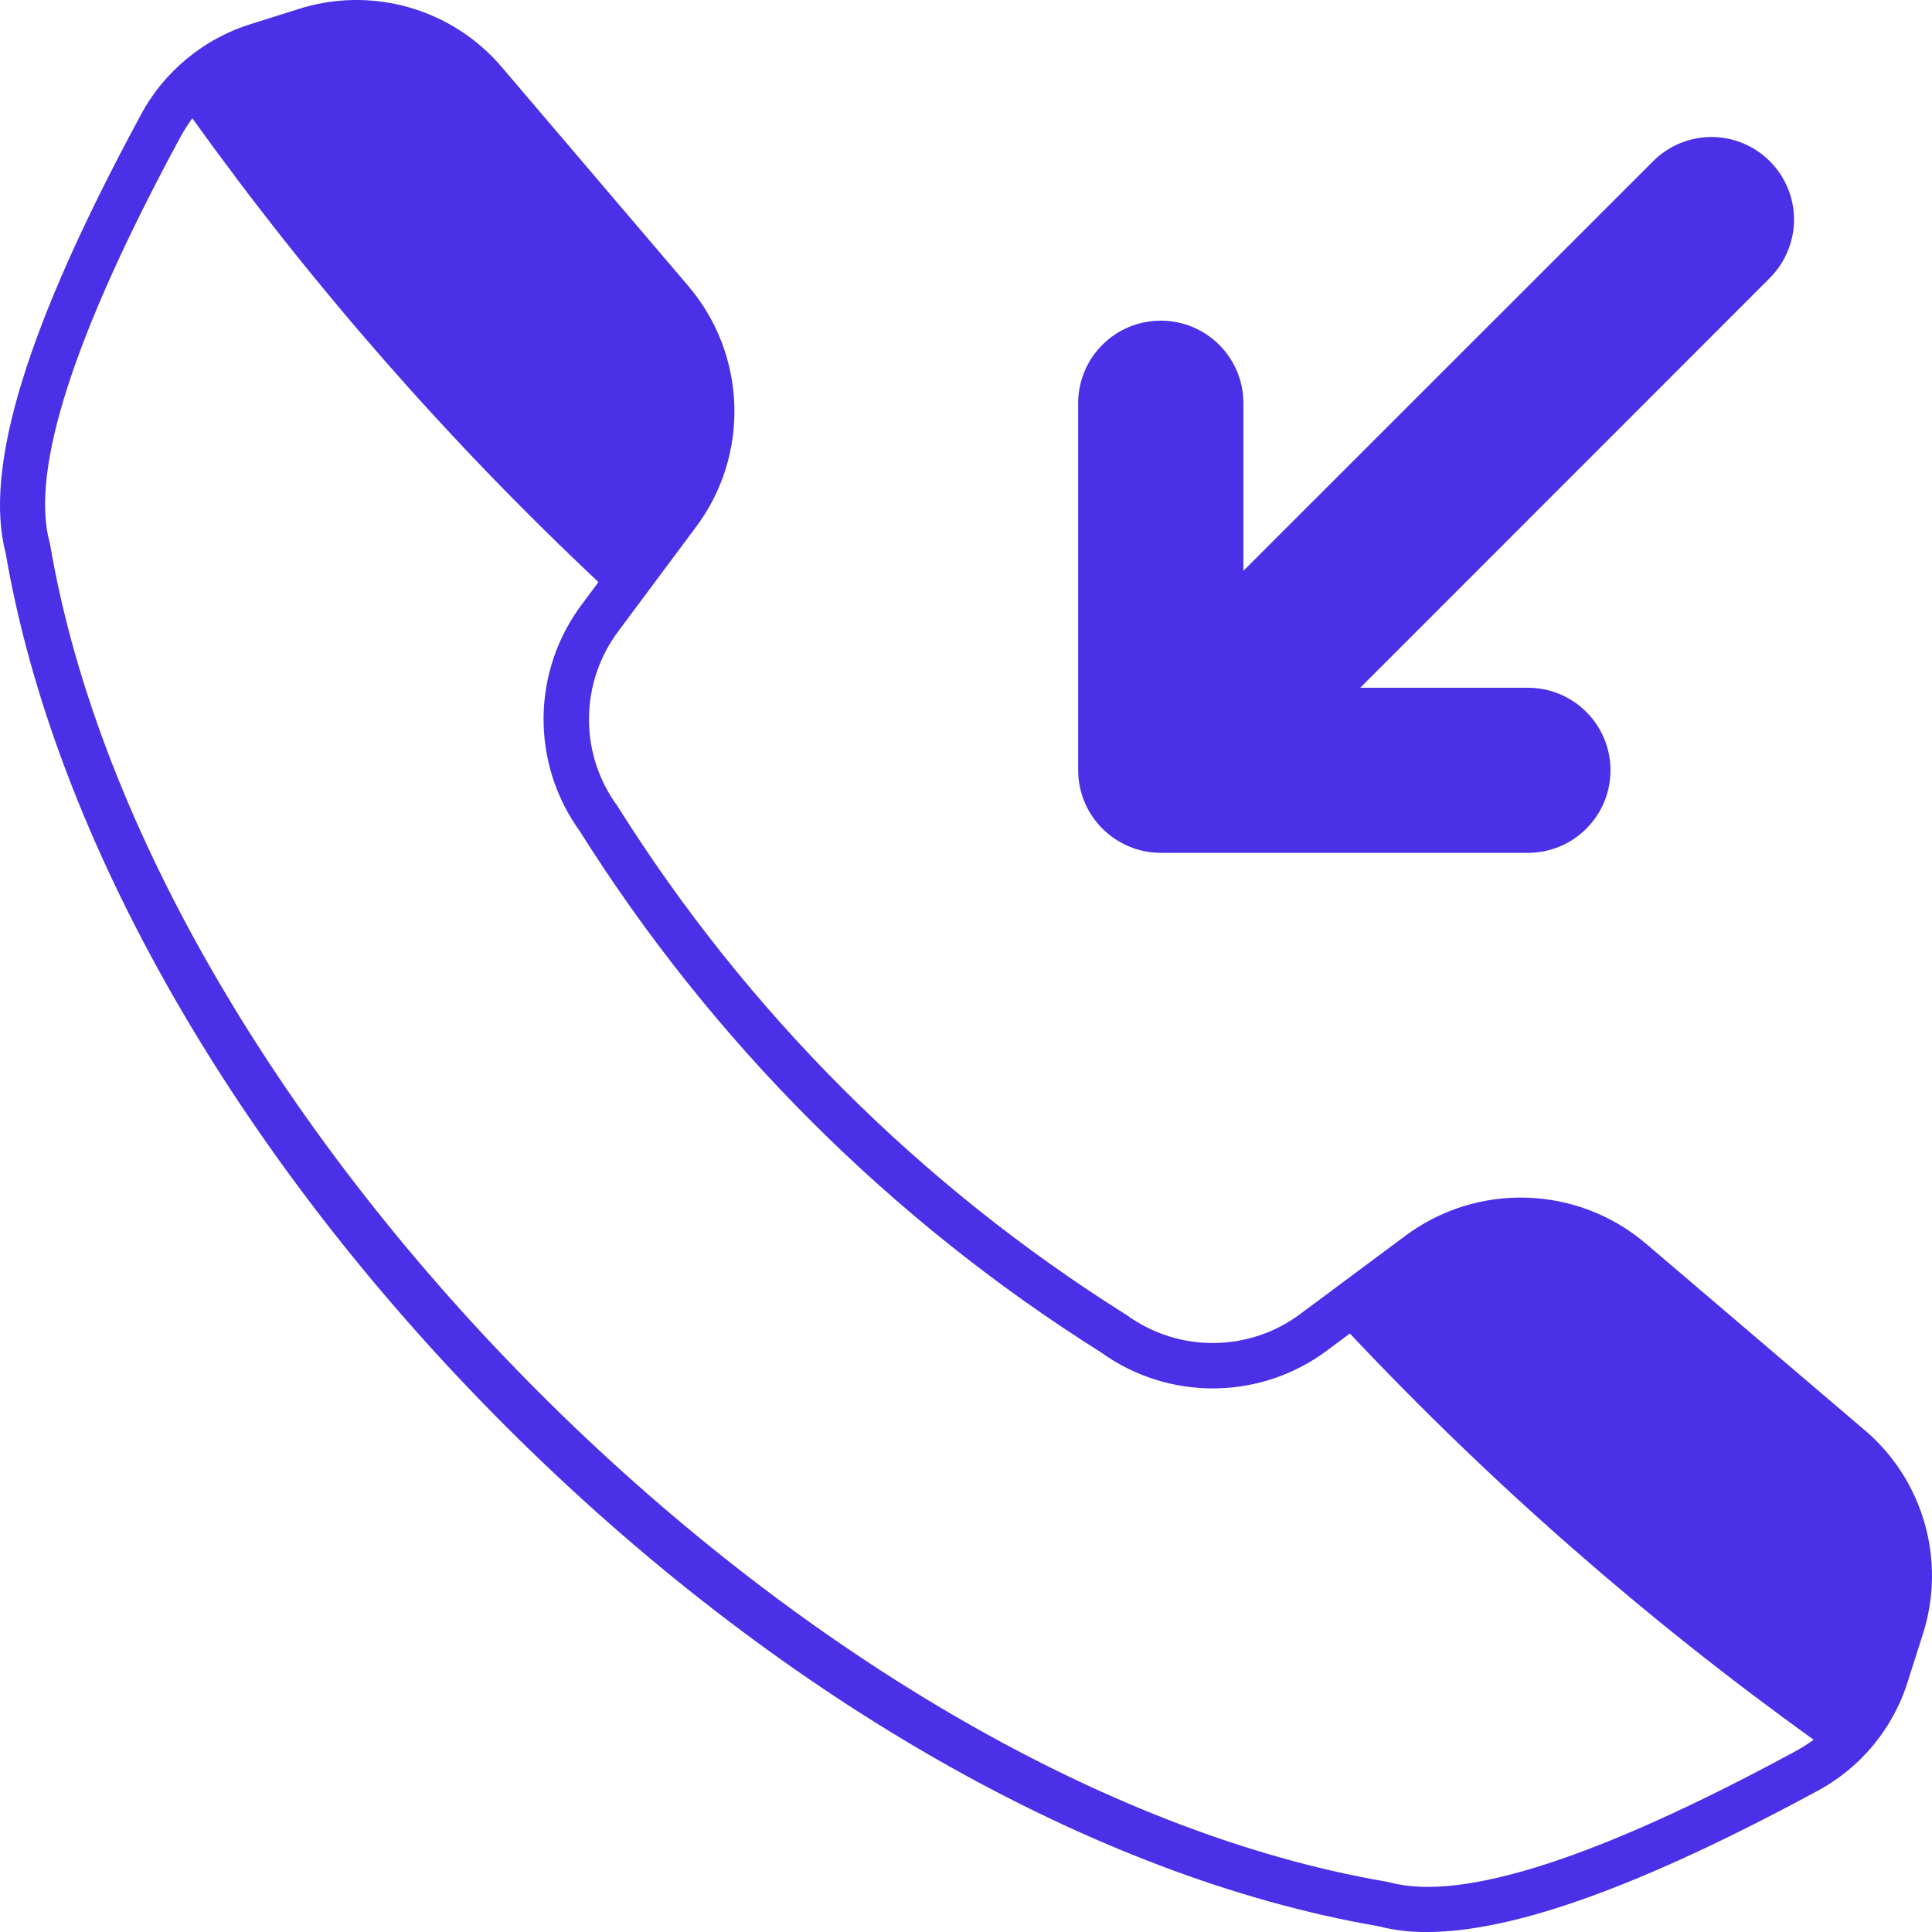
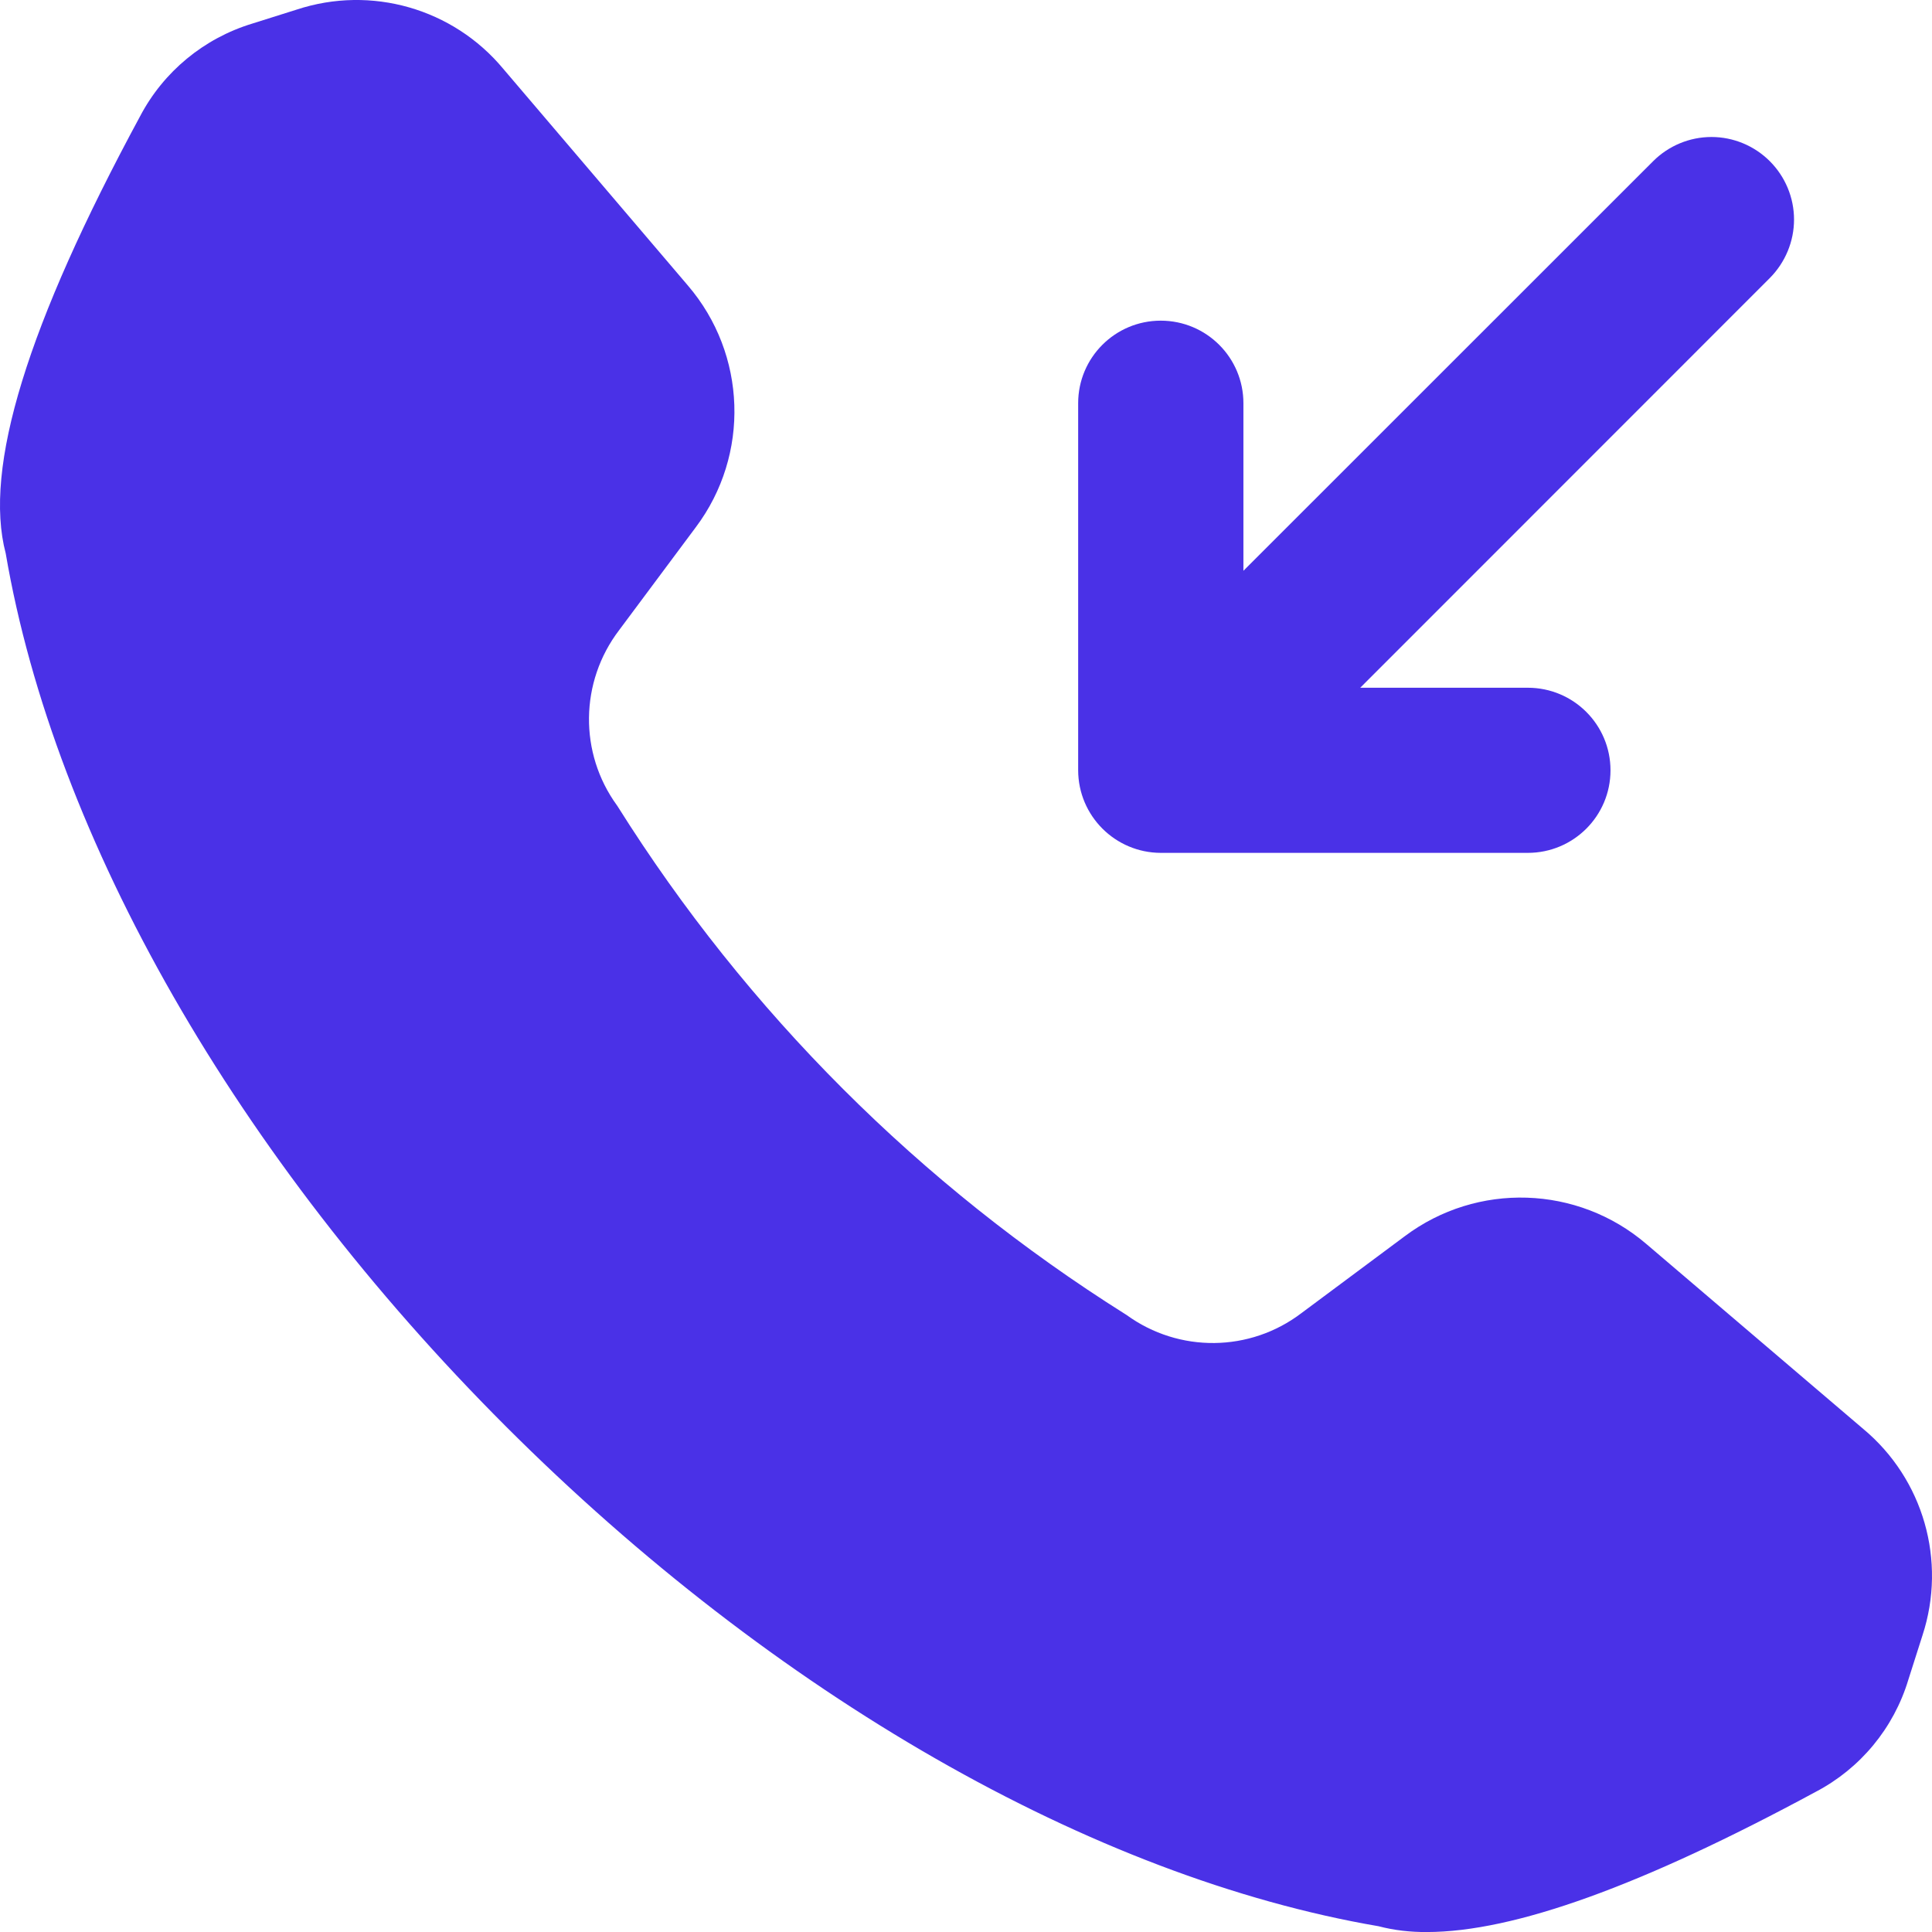
<svg xmlns="http://www.w3.org/2000/svg" width="15" height="15" viewBox="90 284 15 15">
  <defs />
  <g transform="translate(12363 23438)">
    <g transform="matrix(1 0 0 1 -12273 -23154)">
      <g transform="matrix(1 0 0 1 -0.00568331 0.0172498)">
-         <path d="M 1.403 1.053 C 1.431 1.001 1.463 0.95 1.499 0.901 C 2.431 2.201 3.487 3.407 4.652 4.502 L 4.53 4.666 C 4.133 5.187 4.124 5.905 4.507 6.436 C 5.535 8.07 6.918 9.453 8.553 10.482 C 9.083 10.864 9.801 10.855 10.321 10.459 L 10.486 10.336 C 11.582 11.501 12.788 12.557 14.087 13.49 C 14.039 13.525 13.988 13.557 13.935 13.585 C 12.413 14.409 11.355 14.75 10.793 14.597 L 10.776 14.593 C 6.3 13.831 1.158 8.69 0.395 4.212 C 0.394 4.206 0.393 4.201 0.391 4.195 C 0.239 3.633 0.579 2.577 1.403 1.053 Z M 3.932 11.056 C 1.845 8.969 0.43 6.499 0.05 4.279 C -0.125 3.617 0.217 2.506 1.093 0.886 C 1.275 0.539 1.589 0.28 1.964 0.166 L 2.31 0.057 C 2.888 -0.133 3.523 0.049 3.912 0.516 L 5.346 2.199 C 5.804 2.733 5.83 3.514 5.408 4.076 L 4.812 4.876 C 4.507 5.277 4.5 5.829 4.796 6.236 C 4.798 6.239 4.8 6.242 4.802 6.245 C 5.803 7.838 7.151 9.185 8.744 10.187 C 8.747 10.188 8.749 10.191 8.752 10.192 C 9.159 10.488 9.711 10.482 10.111 10.177 L 10.912 9.581 C 11.474 9.159 12.255 9.184 12.789 9.642 L 14.472 11.077 C 14.939 11.466 15.121 12.101 14.932 12.679 L 14.822 13.024 C 14.709 13.399 14.45 13.713 14.102 13.895 C 12.755 14.623 11.76 14.983 11.083 14.983 C 10.957 14.984 10.831 14.97 10.709 14.938 C 8.489 14.558 6.019 13.143 3.932 11.056 Z" fill="rgb(74,49,231)" fill-opacity="1" fill-rule="evenodd" />
+         <path d="M 1.403 1.053 C 1.431 1.001 1.463 0.95 1.499 0.901 C 2.431 2.201 3.487 3.407 4.652 4.502 L 4.53 4.666 C 4.133 5.187 4.124 5.905 4.507 6.436 C 5.535 8.07 6.918 9.453 8.553 10.482 C 9.083 10.864 9.801 10.855 10.321 10.459 L 10.486 10.336 C 11.582 11.501 12.788 12.557 14.087 13.49 C 14.039 13.525 13.988 13.557 13.935 13.585 C 12.413 14.409 11.355 14.75 10.793 14.597 L 10.776 14.593 C 6.3 13.831 1.158 8.69 0.395 4.212 C 0.394 4.206 0.393 4.201 0.391 4.195 C 0.239 3.633 0.579 2.577 1.403 1.053 Z M 3.932 11.056 C 1.845 8.969 0.43 6.499 0.05 4.279 C -0.125 3.617 0.217 2.506 1.093 0.886 C 1.275 0.539 1.589 0.28 1.964 0.166 L 2.31 0.057 C 2.888 -0.133 3.523 0.049 3.912 0.516 L 5.346 2.199 C 5.804 2.733 5.83 3.514 5.408 4.076 L 4.812 4.876 C 4.507 5.277 4.5 5.829 4.796 6.236 C 4.798 6.239 4.8 6.242 4.802 6.245 C 5.803 7.838 7.151 9.185 8.744 10.187 C 8.747 10.188 8.749 10.191 8.752 10.192 C 9.159 10.488 9.711 10.482 10.111 10.177 L 10.912 9.581 C 11.474 9.159 12.255 9.184 12.789 9.642 L 14.472 11.077 C 14.939 11.466 15.121 12.101 14.932 12.679 L 14.822 13.024 C 14.709 13.399 14.45 13.713 14.102 13.895 C 12.755 14.623 11.76 14.983 11.083 14.983 C 10.957 14.984 10.831 14.97 10.709 14.938 C 8.489 14.558 6.019 13.143 3.932 11.056 Z" fill="rgb(74,49,231)" fill-opacity="1" />
      </g>
      <g transform="matrix(1 0 0 1 -5.87917 -2.18639)">
        <path d="M 19.62 3.438 C 19.5 3.318 19.337 3.25 19.167 3.25 C 18.997 3.25 18.834 3.318 18.714 3.438 L 15.533 6.618 L 15.533 5.317 C 15.533 4.963 15.246 4.676 14.891 4.676 C 14.537 4.676 14.25 4.963 14.25 5.317 L 14.25 8.167 C 14.251 8.521 14.538 8.807 14.891 8.808 L 17.741 8.808 C 18.096 8.808 18.383 8.521 18.383 8.167 C 18.383 7.813 18.096 7.526 17.741 7.526 L 16.44 7.526 L 19.62 4.345 C 19.74 4.224 19.808 4.061 19.808 3.891 C 19.808 3.721 19.74 3.558 19.62 3.438 Z" fill="rgb(74,49,231)" fill-opacity="1" />
      </g>
    </g>
  </g>
</svg>
